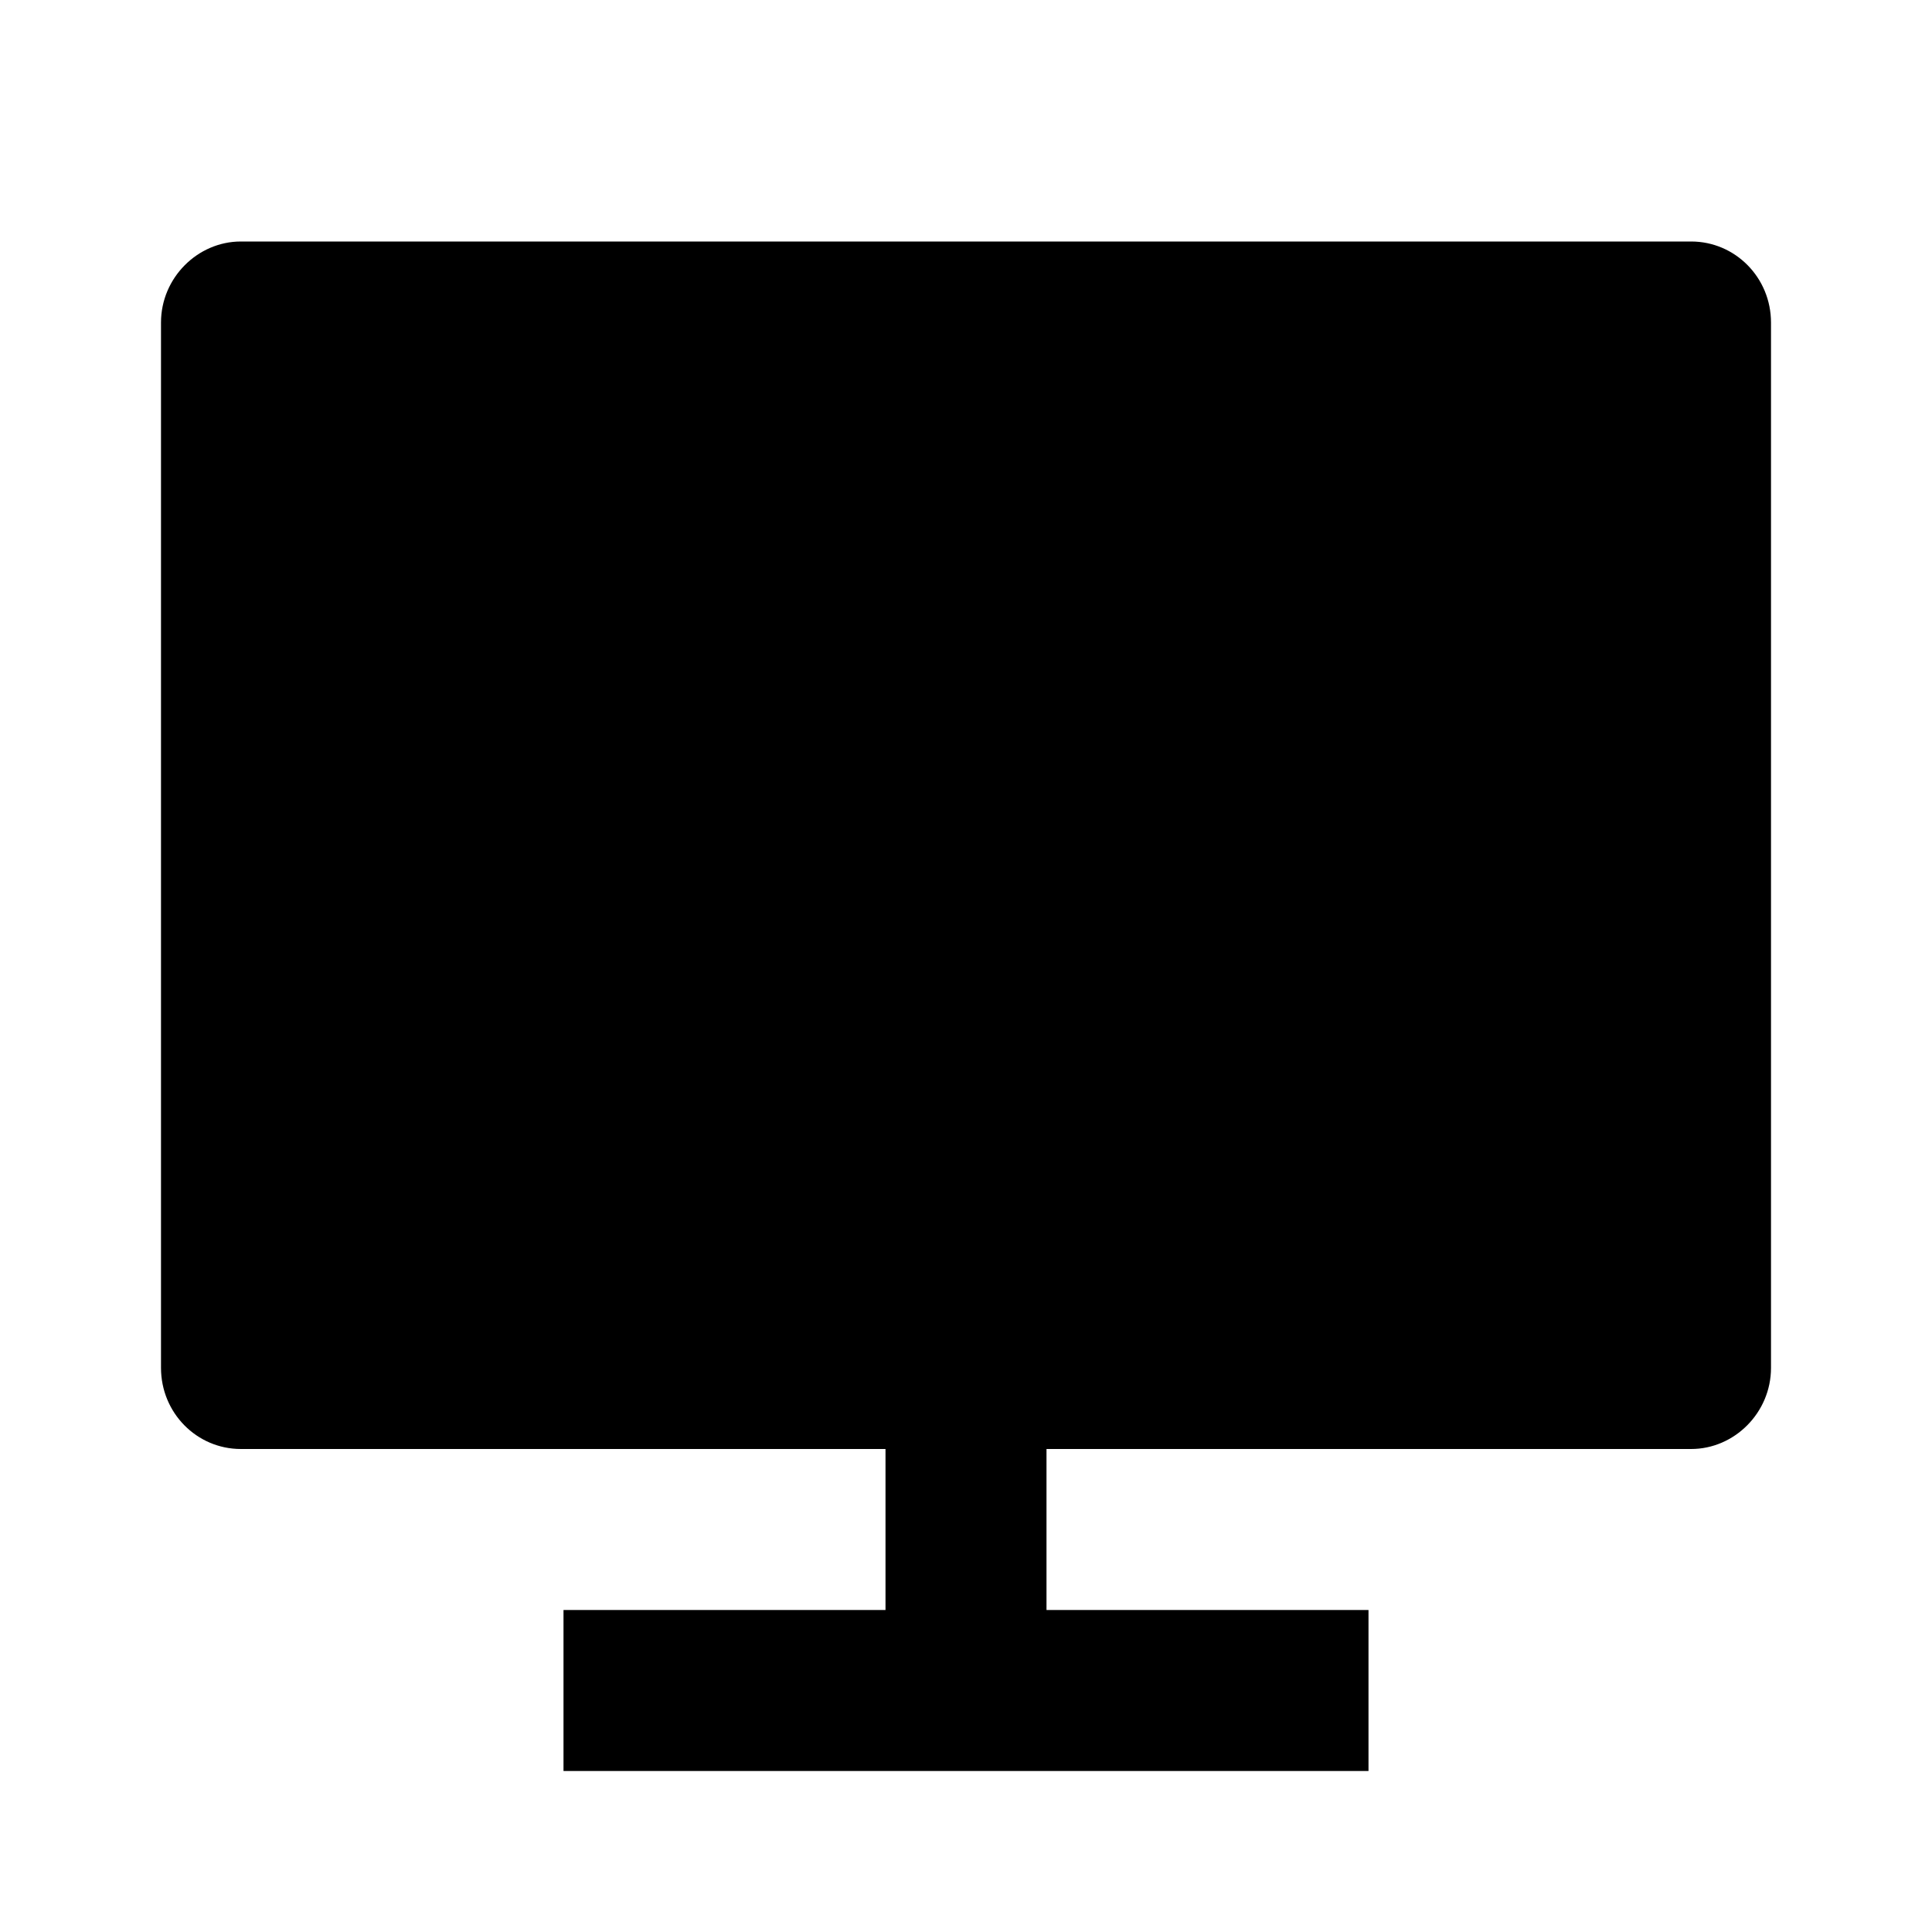
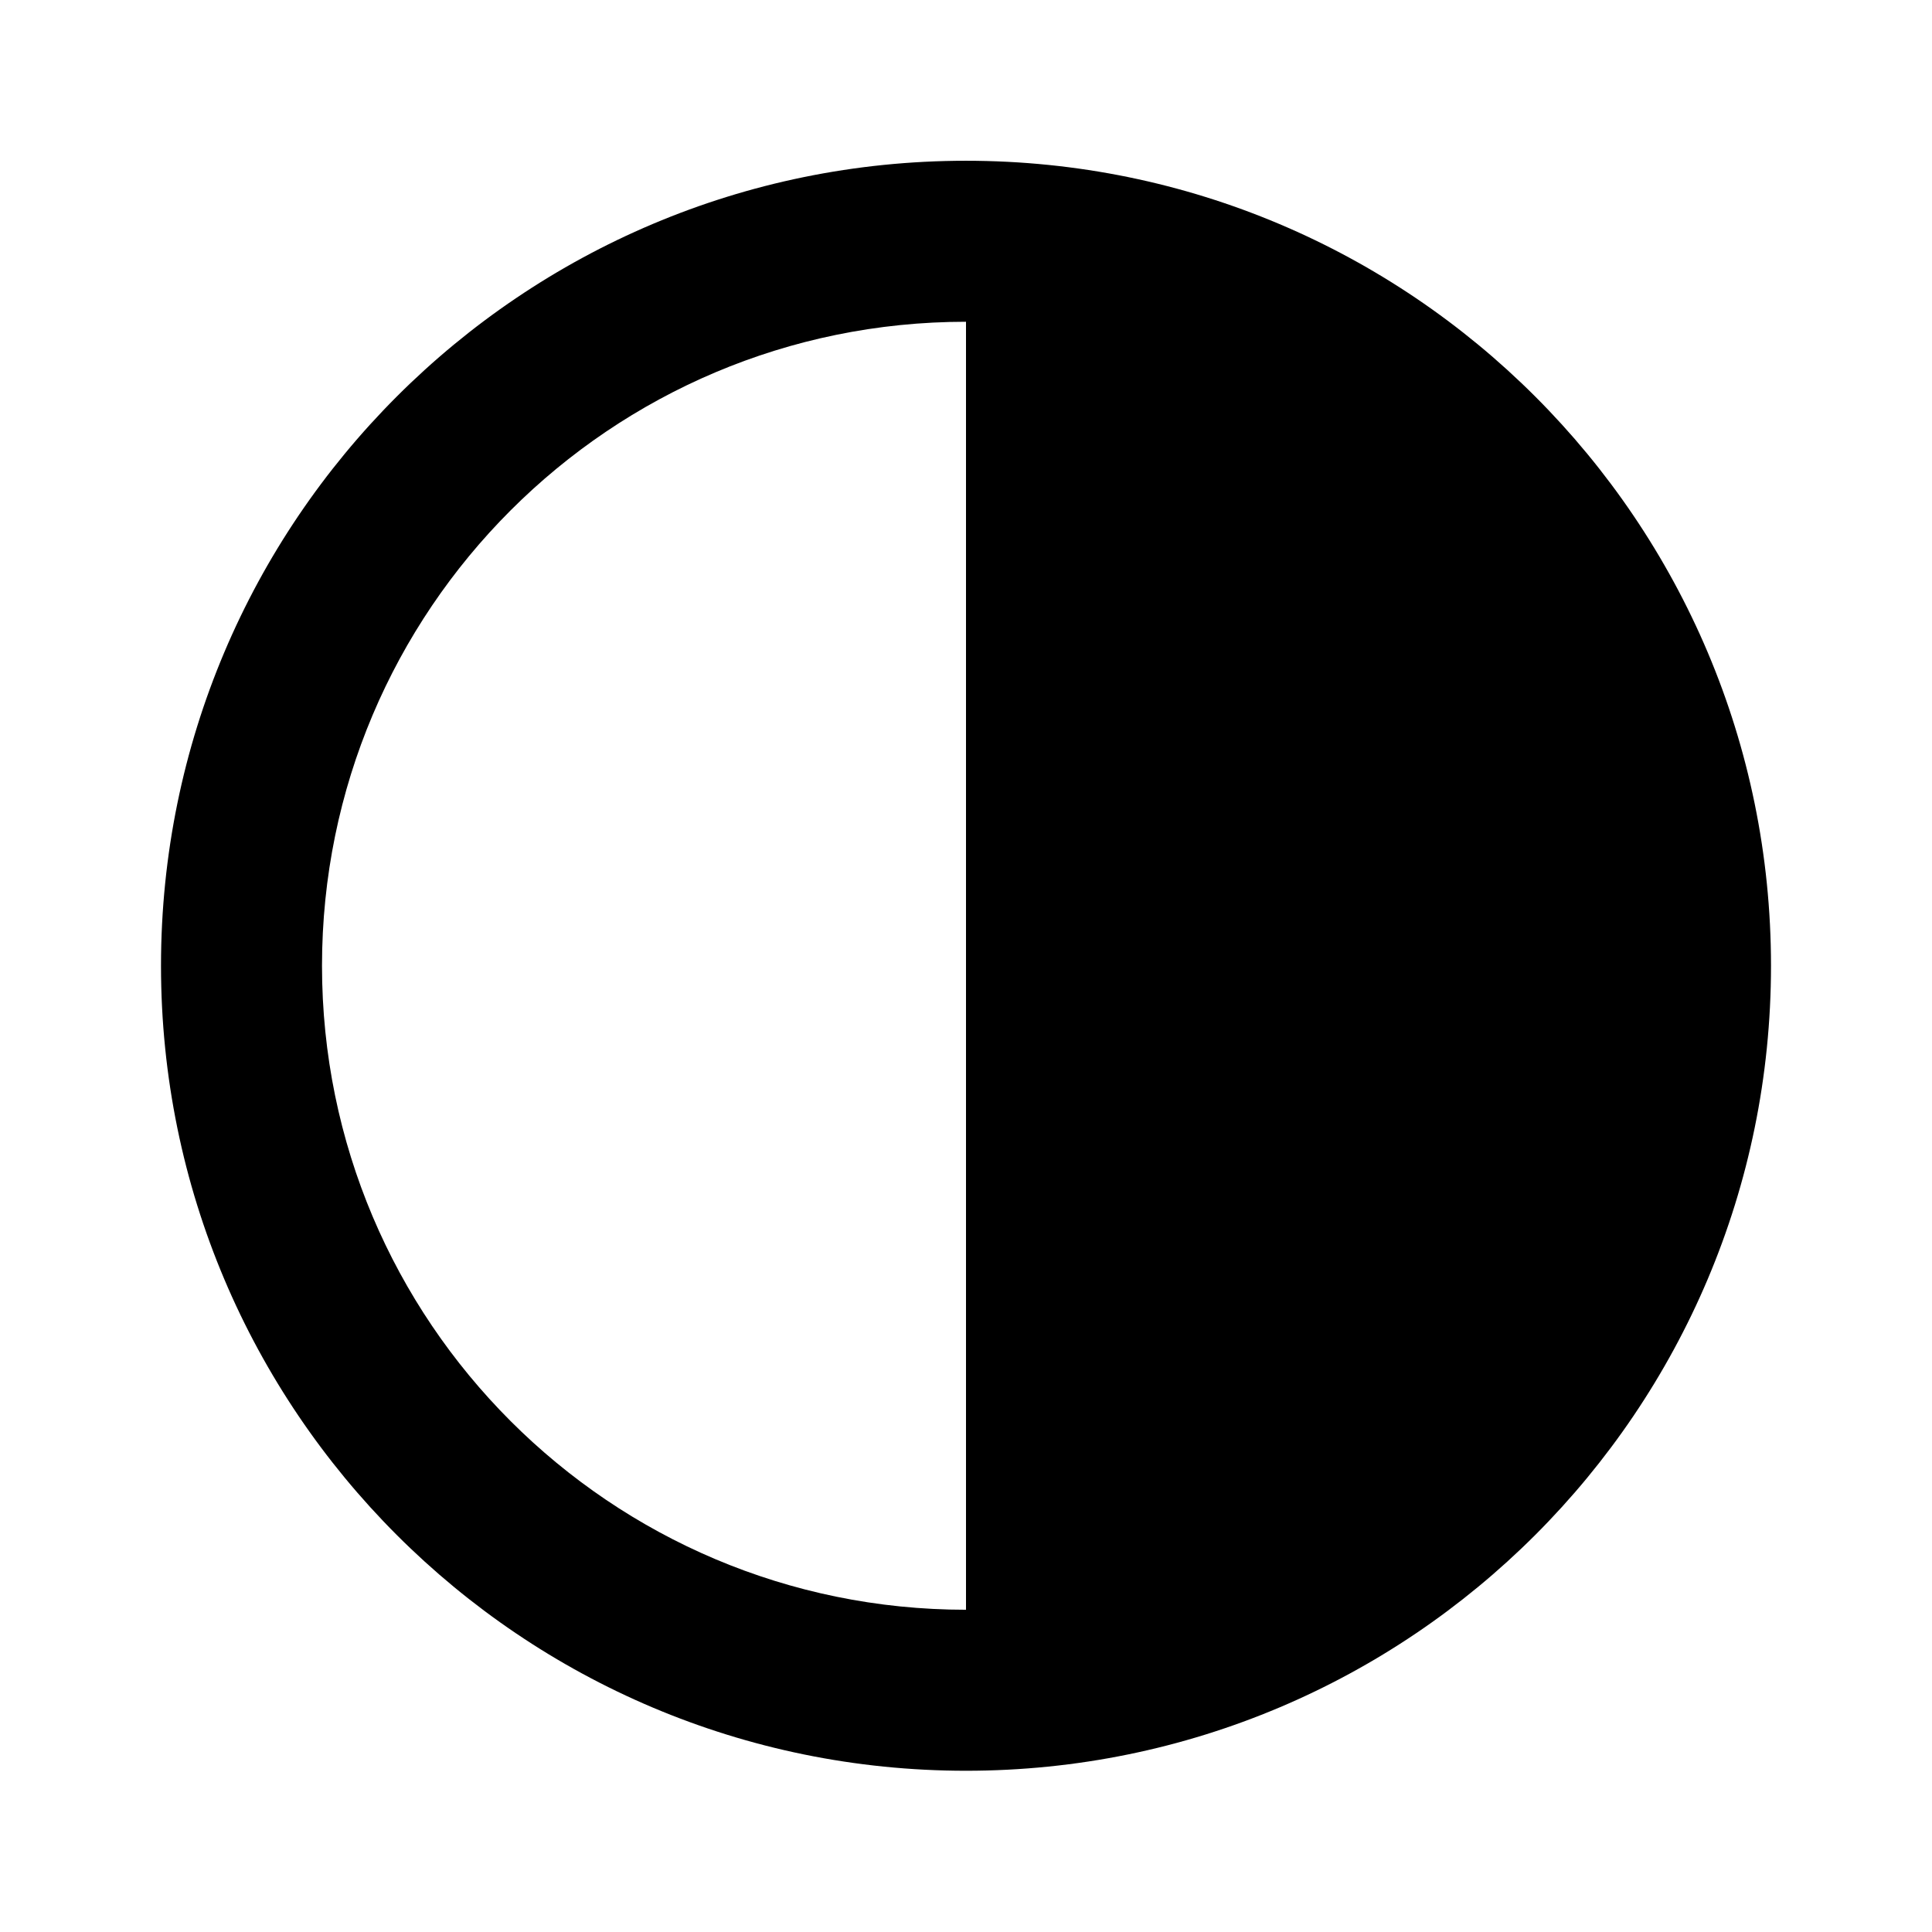
<svg xmlns="http://www.w3.org/2000/svg" viewBox="0 0 24 24" fill="currentColor">
-   <path d="M13 18V20H17V22H7V20H11V18H2.992C2.444 18 2 17.551 2 16.992V4.007C2 3.451 2.455 3 2.992 3H21.008C21.556 3 22 3.449 22 4.007V16.992C22 17.549 21.545 18 21.008 18H13Z" />
+   <path d="M12 21.997C6.477 21.997 2 17.52 2 11.997C2 6.474 6.477 1.997 12 1.997C17.523 1.997 22 6.474 22 11.997C22 17.52 17.523 21.997 12 21.997ZM12 19.997V3.997C7.582 3.997 4 7.578 4 11.997C4 16.415 7.582 19.997 12 19.997Z" />
</svg>
